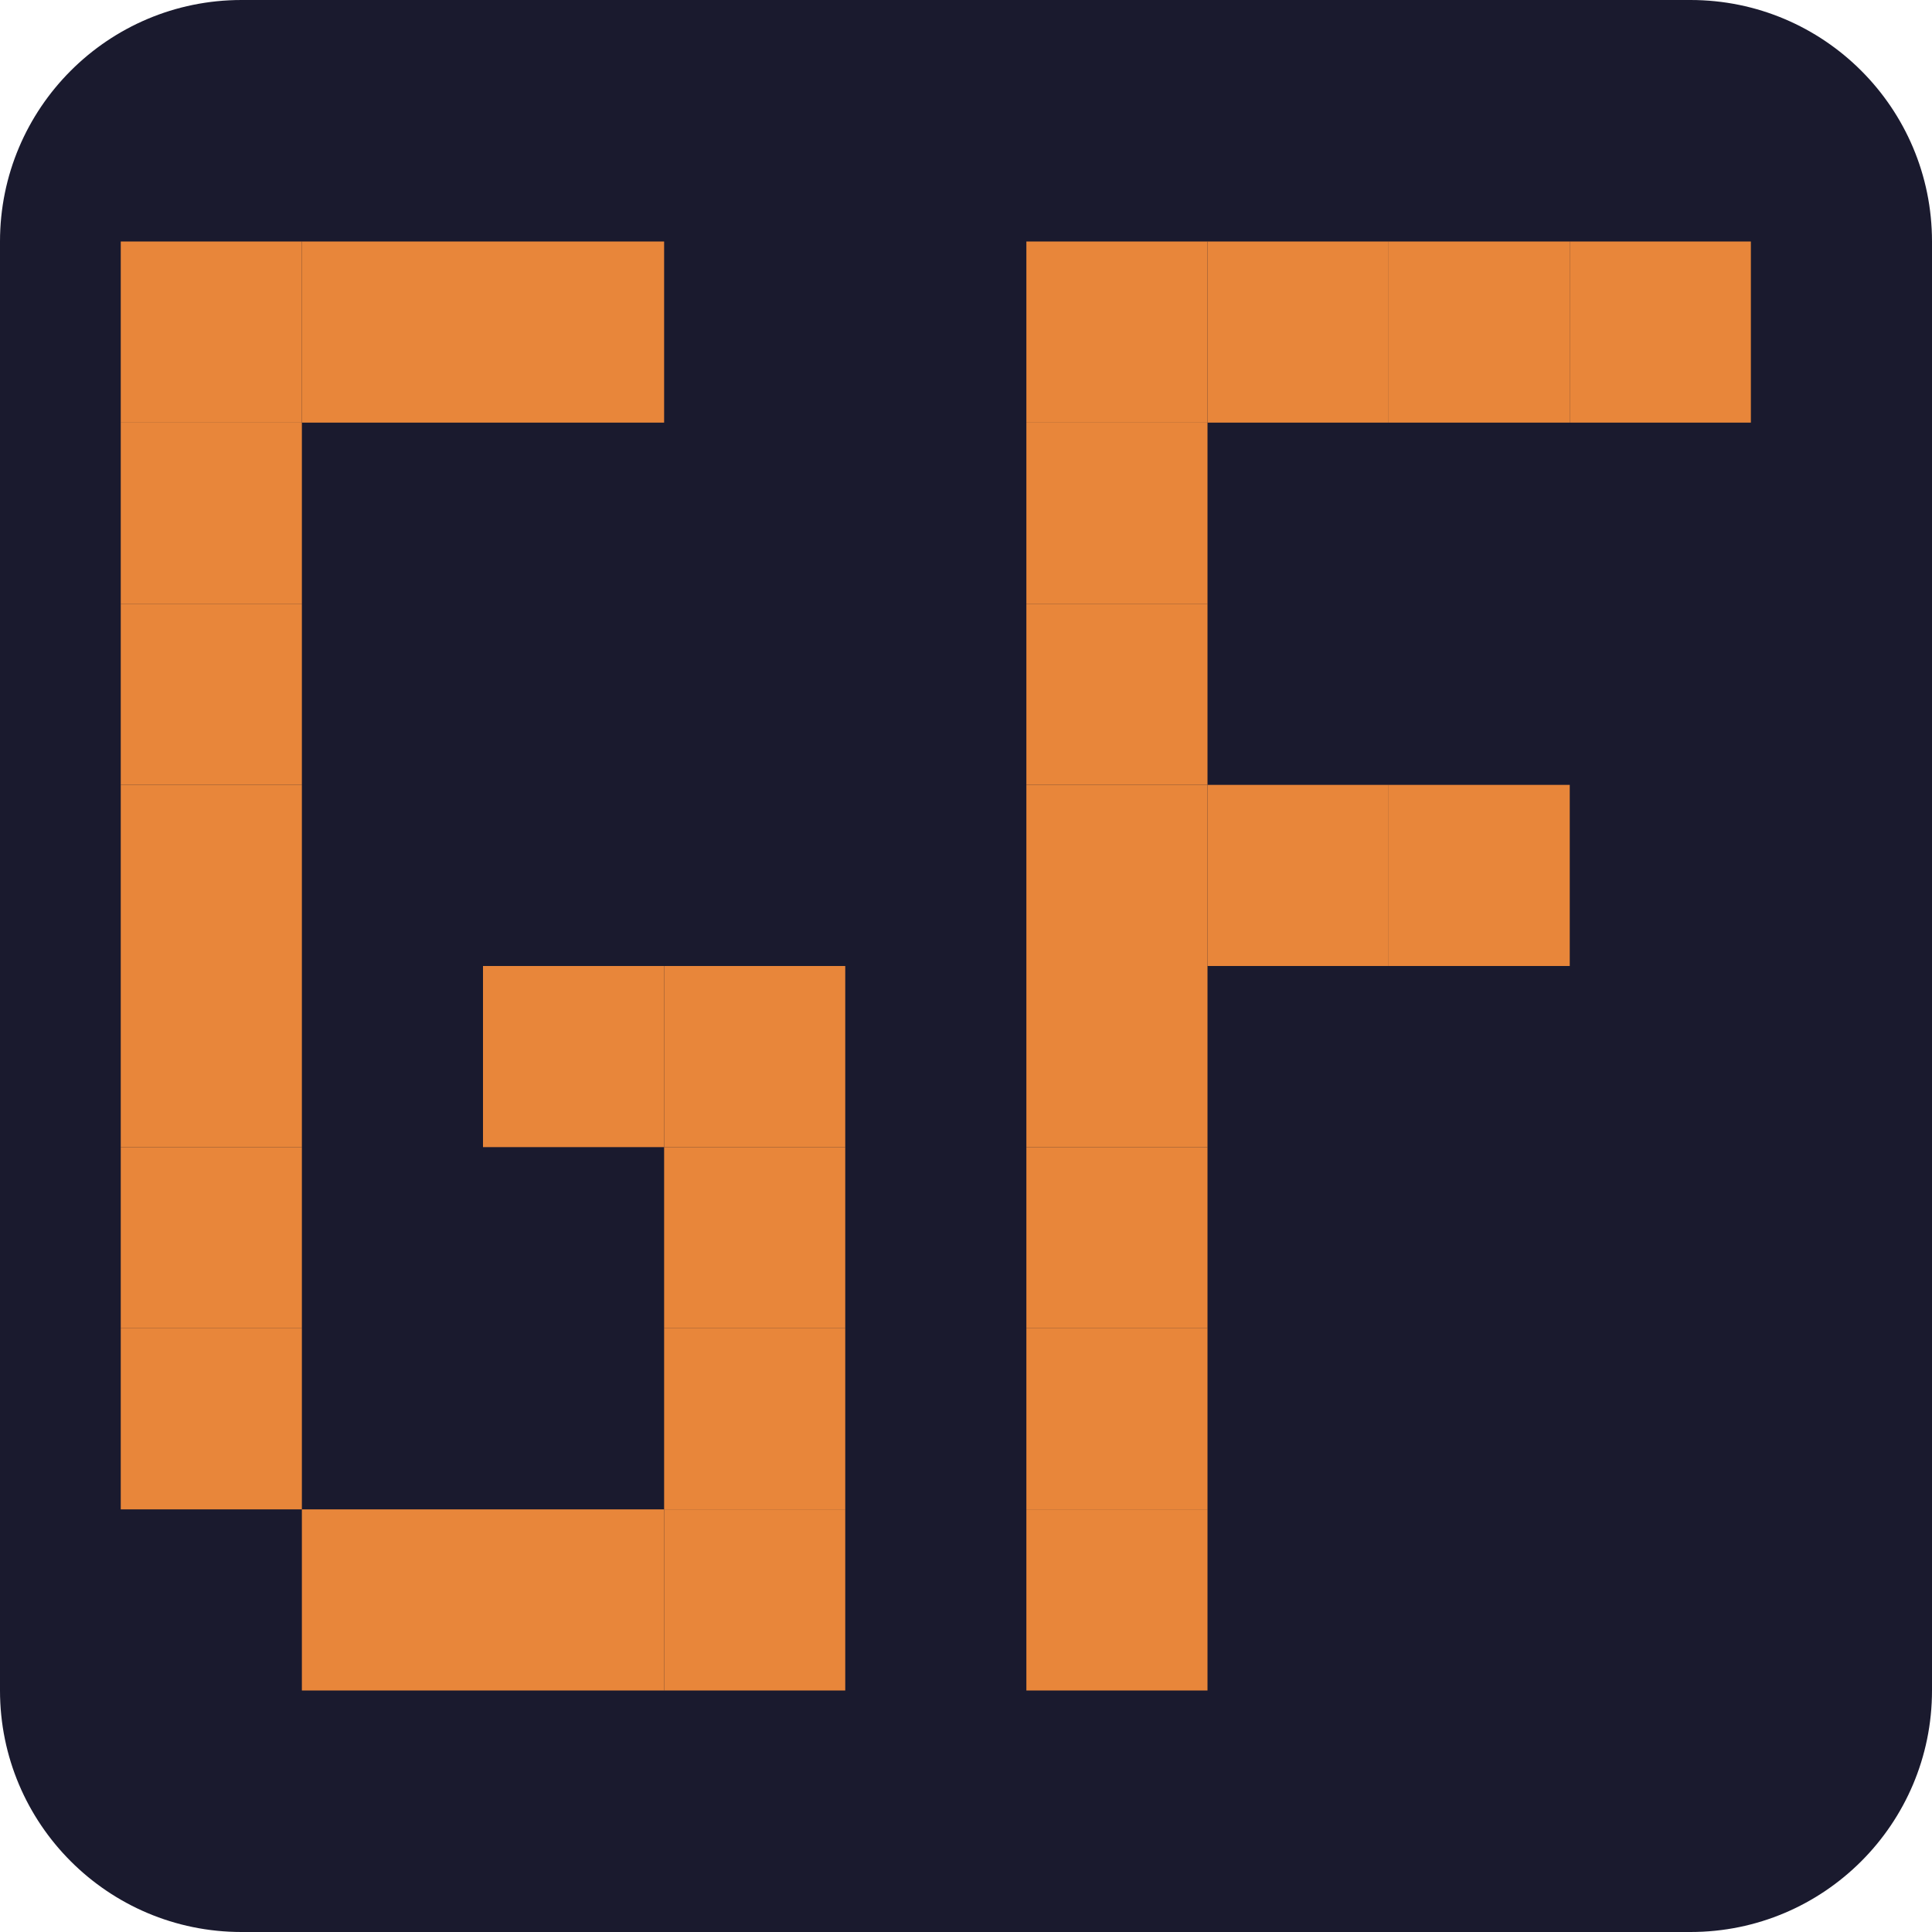
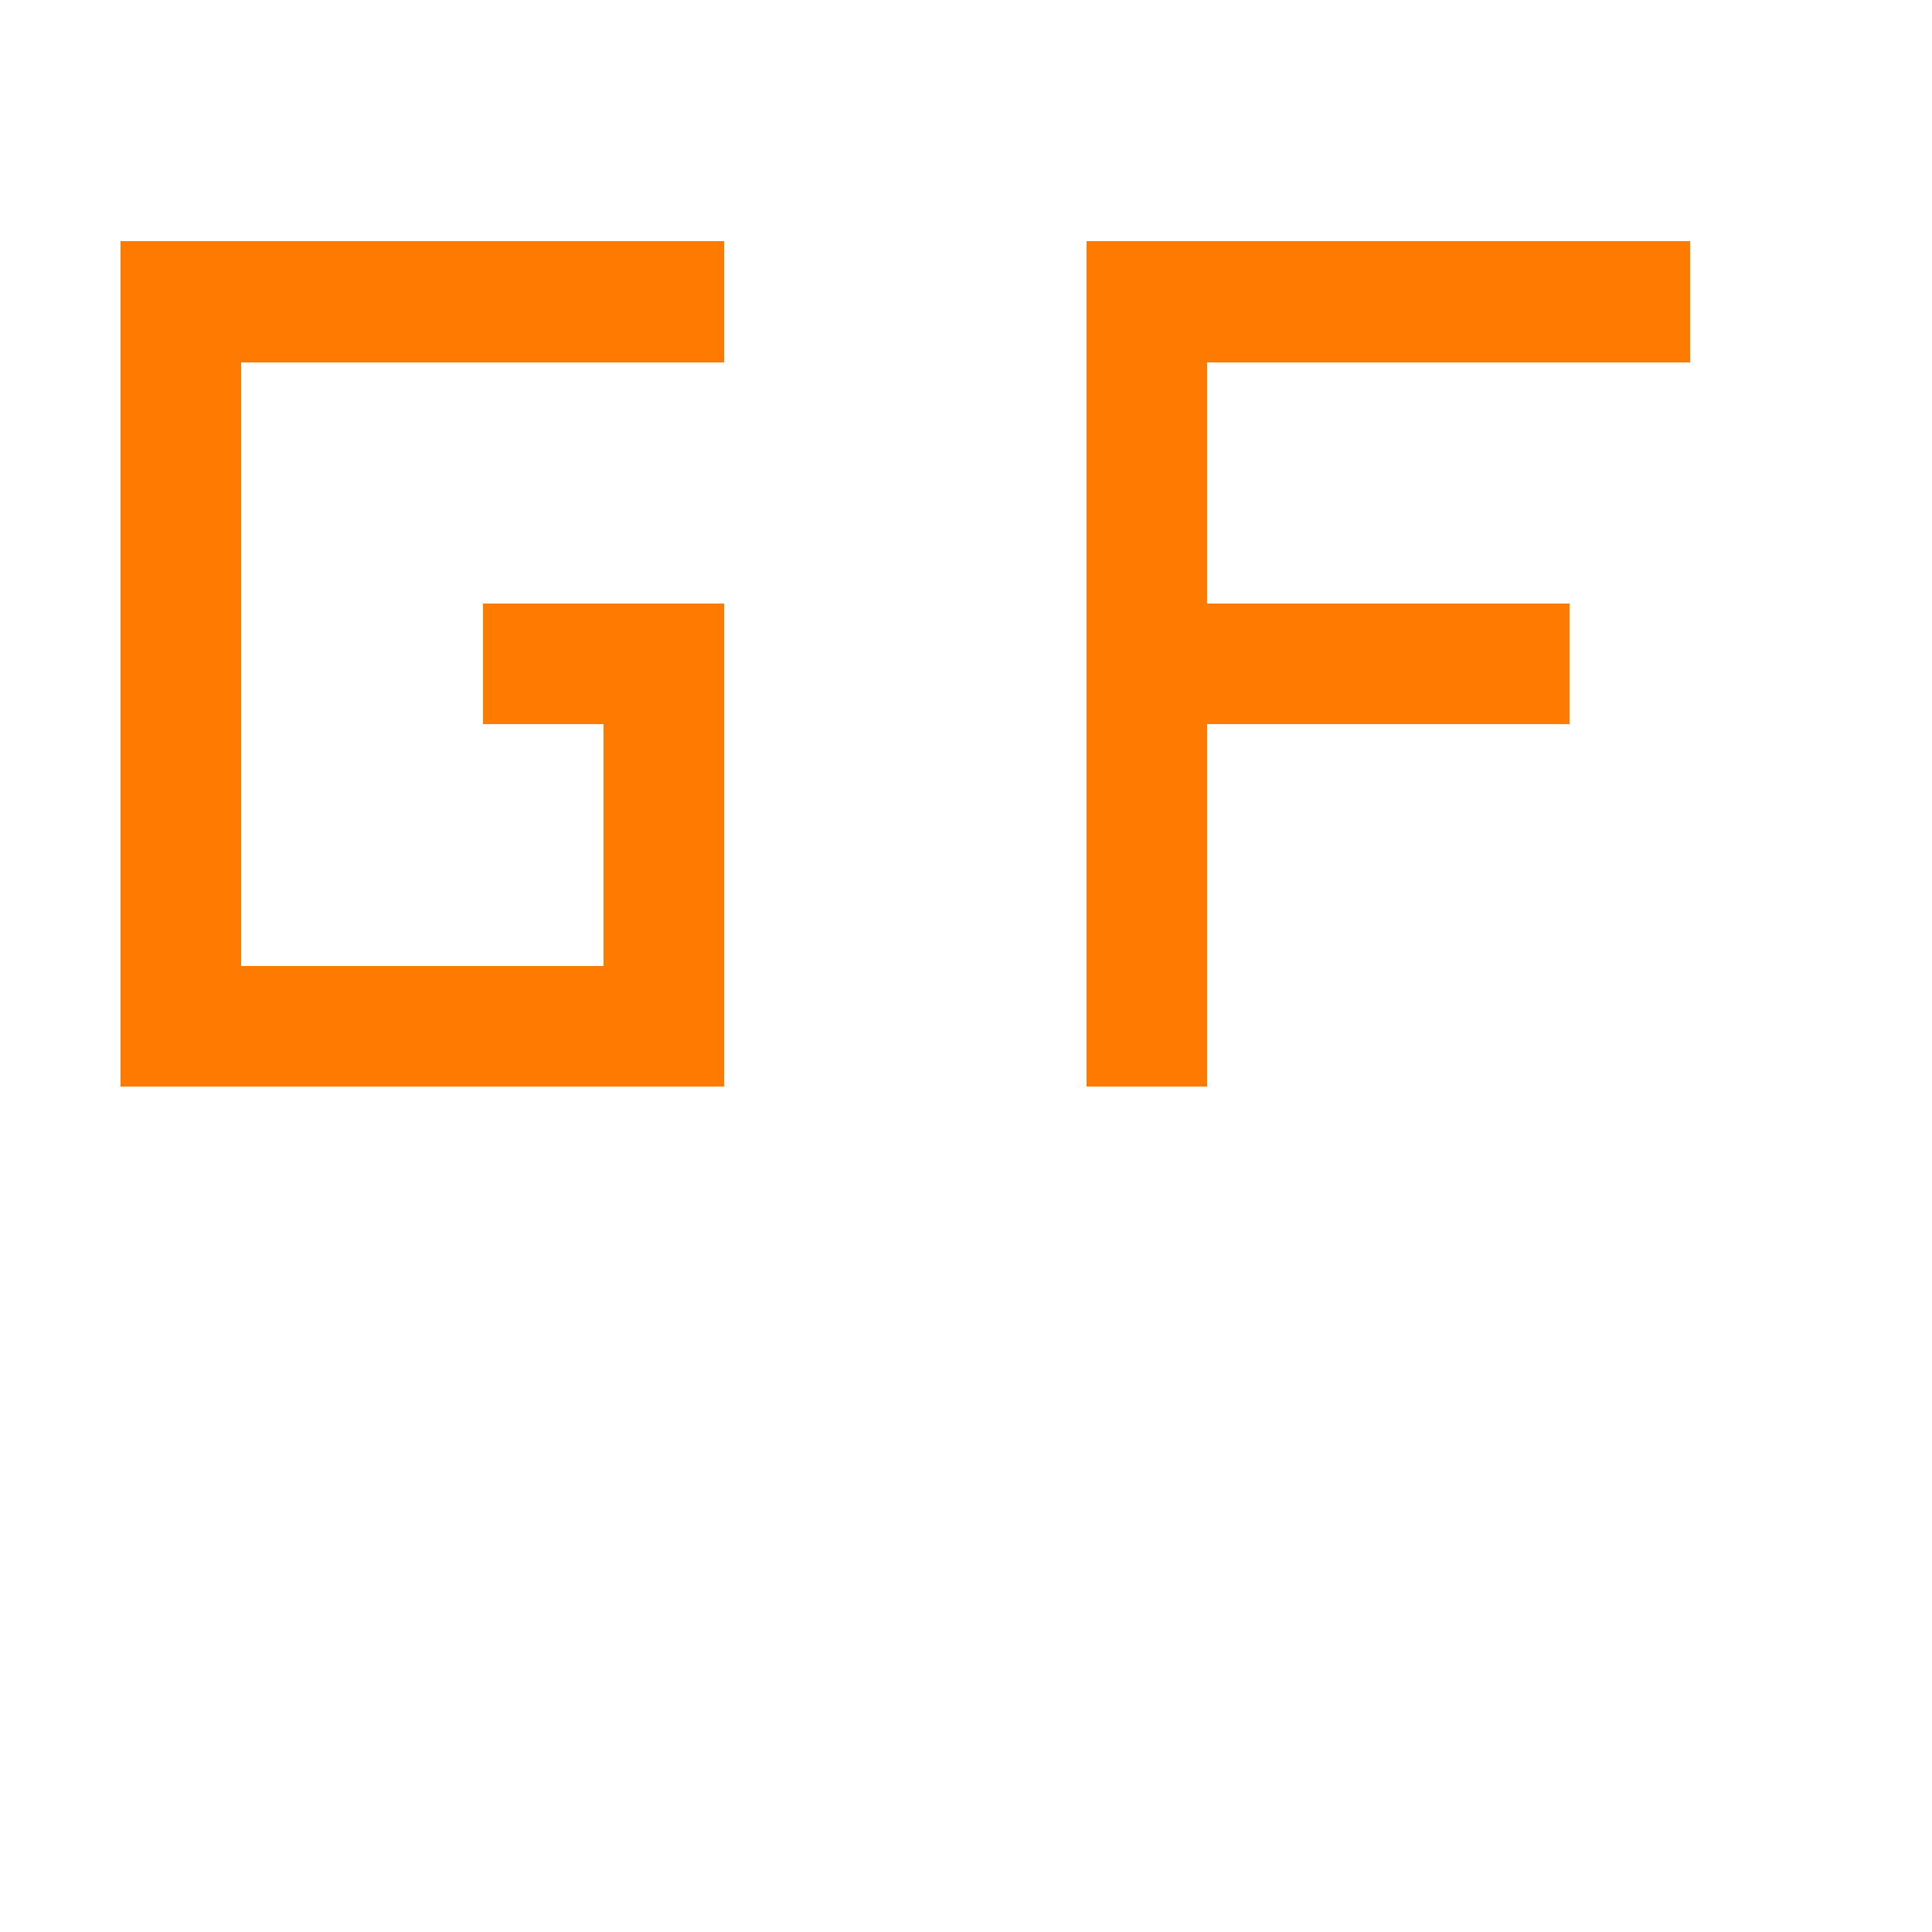
- <svg xmlns="http://www.w3.org/2000/svg" viewBox="0 0 32 32">
-   <rect width="32" height="32" rx="4" fill="#1a1a2e" />
-   <rect x="2" y="4" width="3" height="3" fill="#e8863a" />
-   <rect x="5" y="4" width="3" height="3" fill="#e8863a" />
-   <rect x="8" y="4" width="3" height="3" fill="#e8863a" />
-   <rect x="2" y="7" width="3" height="3" fill="#e8863a" />
-   <rect x="2" y="10" width="3" height="3" fill="#e8863a" />
-   <rect x="2" y="13" width="3" height="3" fill="#e8863a" />
-   <rect x="2" y="16" width="3" height="3" fill="#e8863a" />
-   <rect x="2" y="19" width="3" height="3" fill="#e8863a" />
-   <rect x="2" y="22" width="3" height="3" fill="#e8863a" />
-   <rect x="5" y="25" width="3" height="3" fill="#e8863a" />
-   <rect x="8" y="25" width="3" height="3" fill="#e8863a" />
-   <rect x="11" y="25" width="3" height="3" fill="#e8863a" />
-   <rect x="11" y="22" width="3" height="3" fill="#e8863a" />
-   <rect x="11" y="19" width="3" height="3" fill="#e8863a" />
-   <rect x="11" y="16" width="3" height="3" fill="#e8863a" />
-   <rect x="8" y="16" width="3" height="3" fill="#e8863a" />
-   <rect x="17" y="4" width="3" height="3" fill="#e8863a" />
-   <rect x="20" y="4" width="3" height="3" fill="#e8863a" />
-   <rect x="23" y="4" width="3" height="3" fill="#e8863a" />
-   <rect x="26" y="4" width="3" height="3" fill="#e8863a" />
-   <rect x="17" y="7" width="3" height="3" fill="#e8863a" />
-   <rect x="17" y="10" width="3" height="3" fill="#e8863a" />
-   <rect x="17" y="13" width="3" height="3" fill="#e8863a" />
-   <rect x="20" y="13" width="3" height="3" fill="#e8863a" />
-   <rect x="23" y="13" width="3" height="3" fill="#e8863a" />
-   <rect x="17" y="16" width="3" height="3" fill="#e8863a" />
-   <rect x="17" y="19" width="3" height="3" fill="#e8863a" />
-   <rect x="17" y="22" width="3" height="3" fill="#e8863a" />
-   <rect x="17" y="25" width="3" height="3" fill="#e8863a" />
+ <svg xmlns="http://www.w3.org/2000/svg" viewBox="0 0 16 16" shape-rendering="crispEdges">
+   <rect width="16" height="16" fill="transparent" />
+   <rect x="1" y="2" width="5" height="1" fill="#FF7A00" />
+   <rect x="1" y="3" width="1" height="6" fill="#FF7A00" />
+   <rect x="1" y="8" width="5" height="1" fill="#FF7A00" />
+   <rect x="4" y="5" width="2" height="1" fill="#FF7A00" />
+   <rect x="5" y="6" width="1" height="2" fill="#FF7A00" />
+   <rect x="9" y="2" width="5" height="1" fill="#FF7A00" />
+   <rect x="9" y="3" width="1" height="6" fill="#FF7A00" />
+   <rect x="9" y="5" width="4" height="1" fill="#FF7A00" />
</svg>
